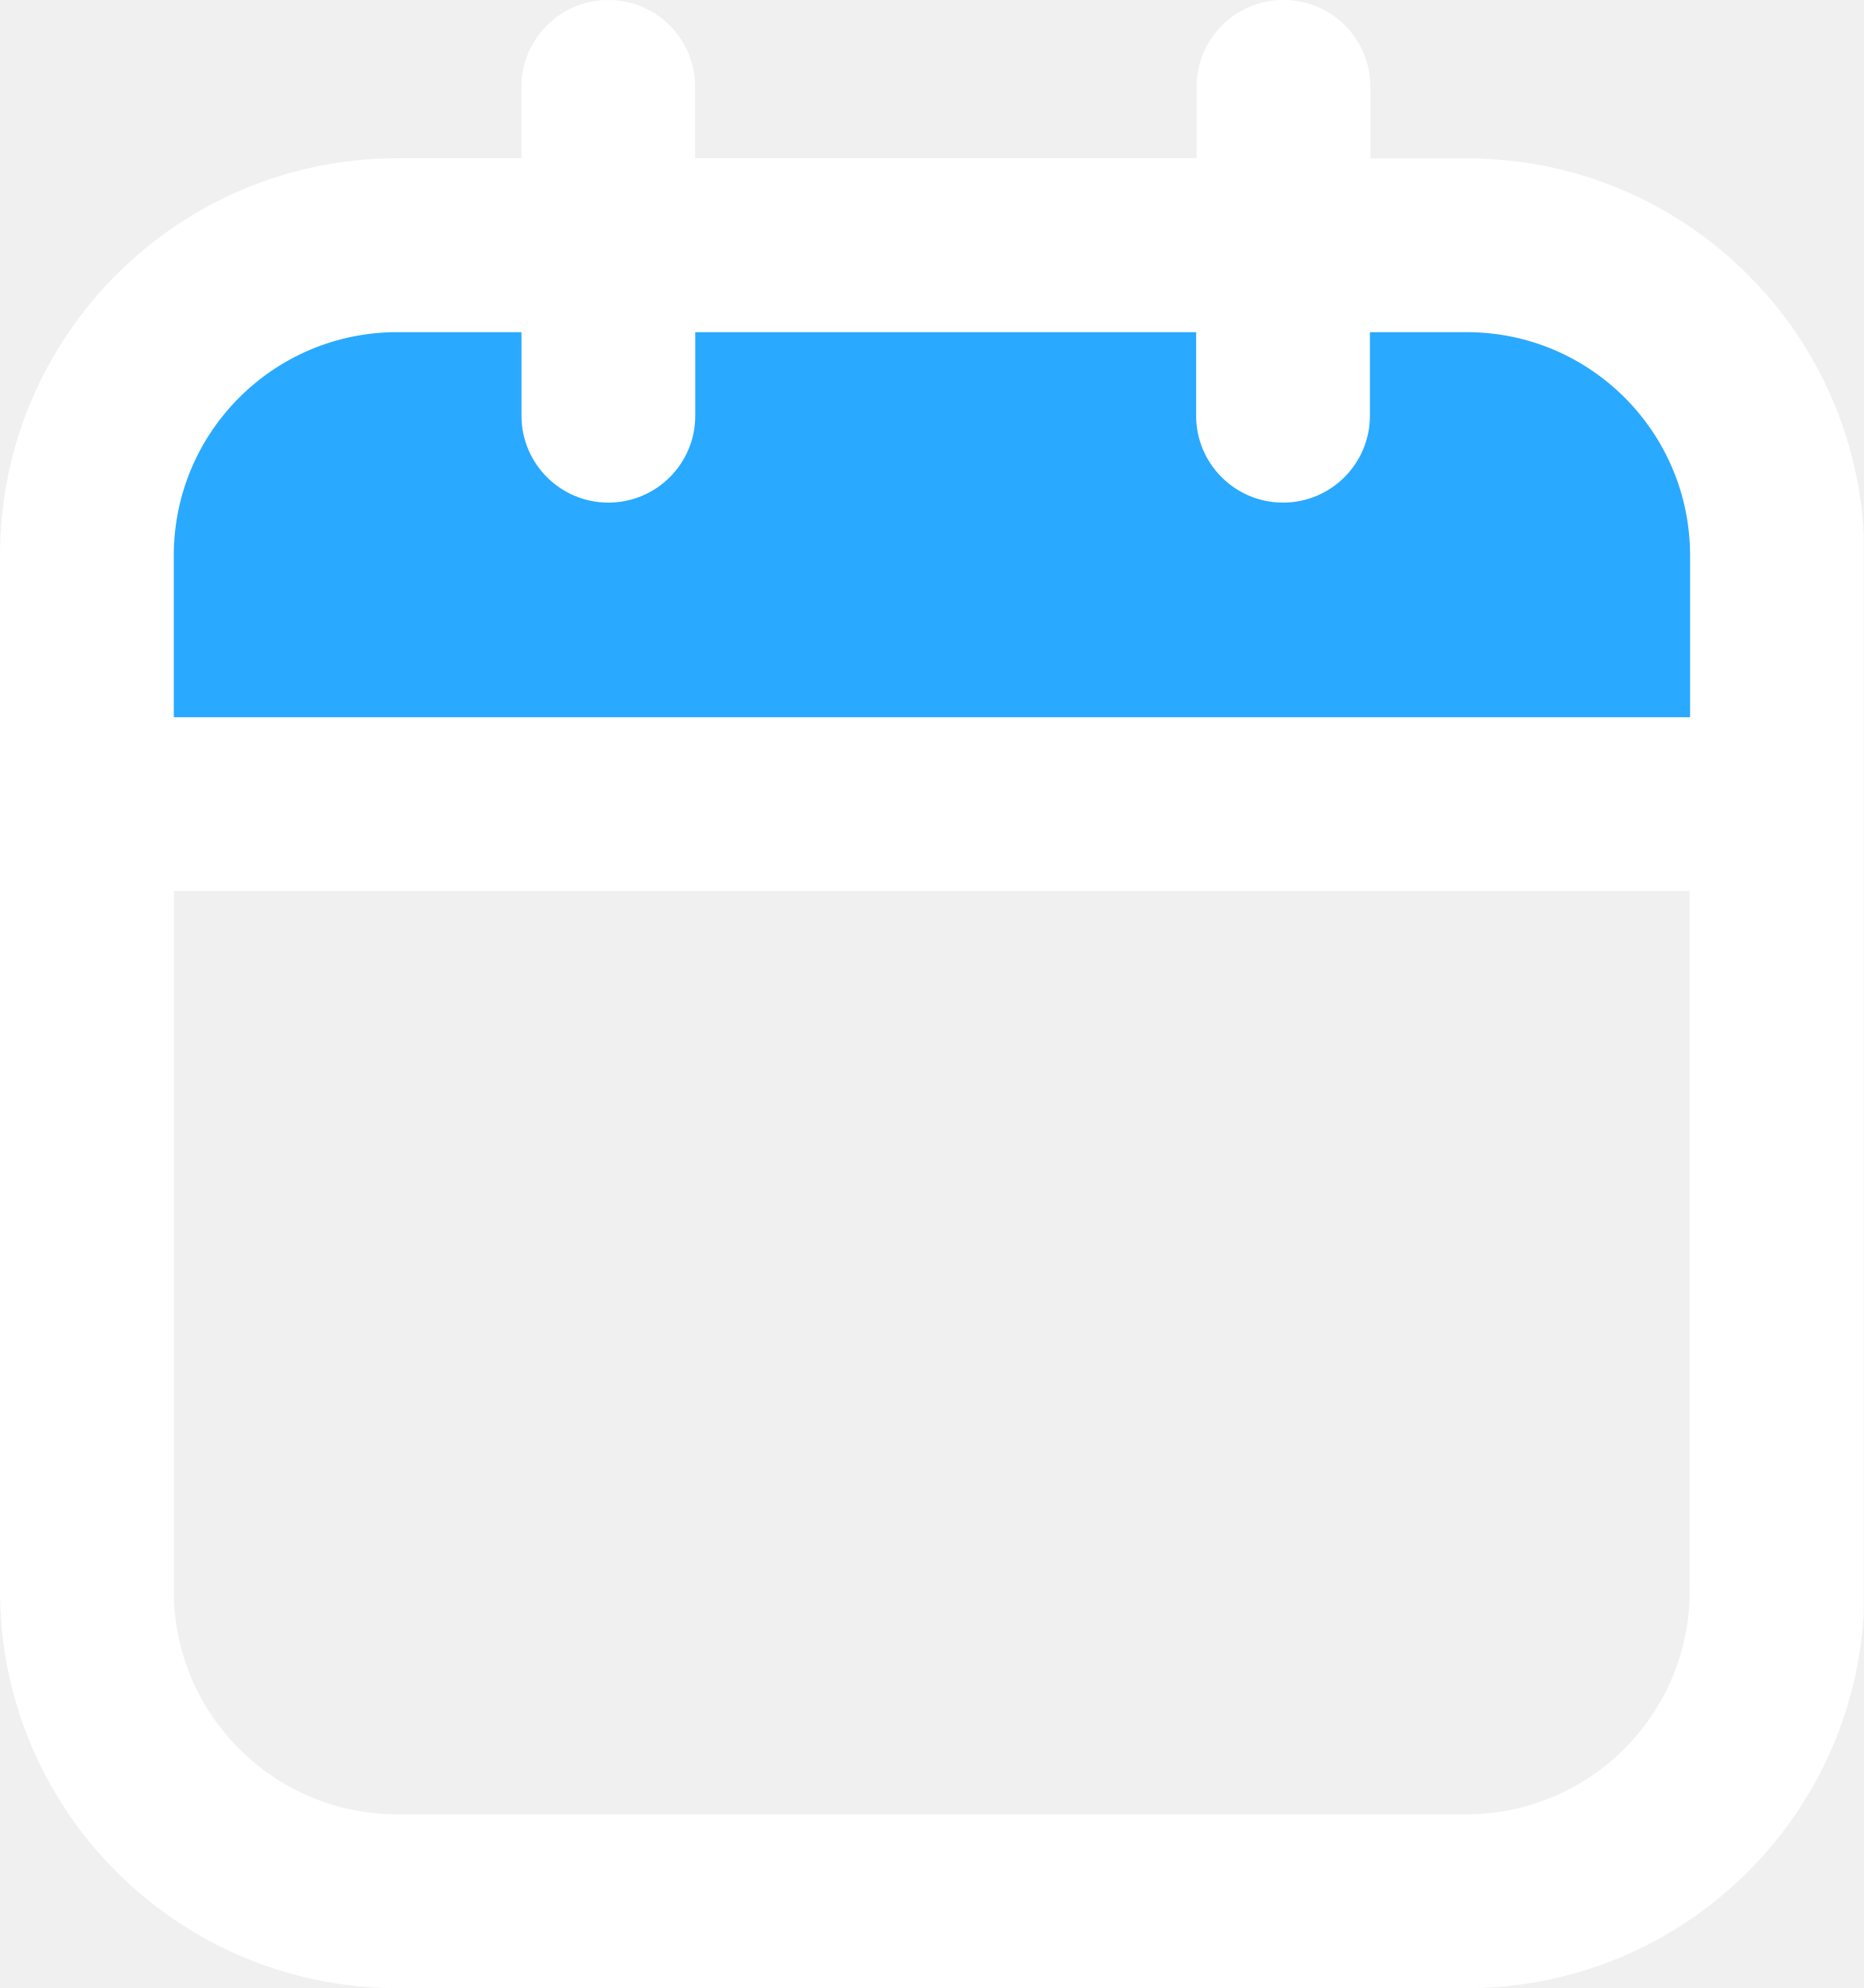
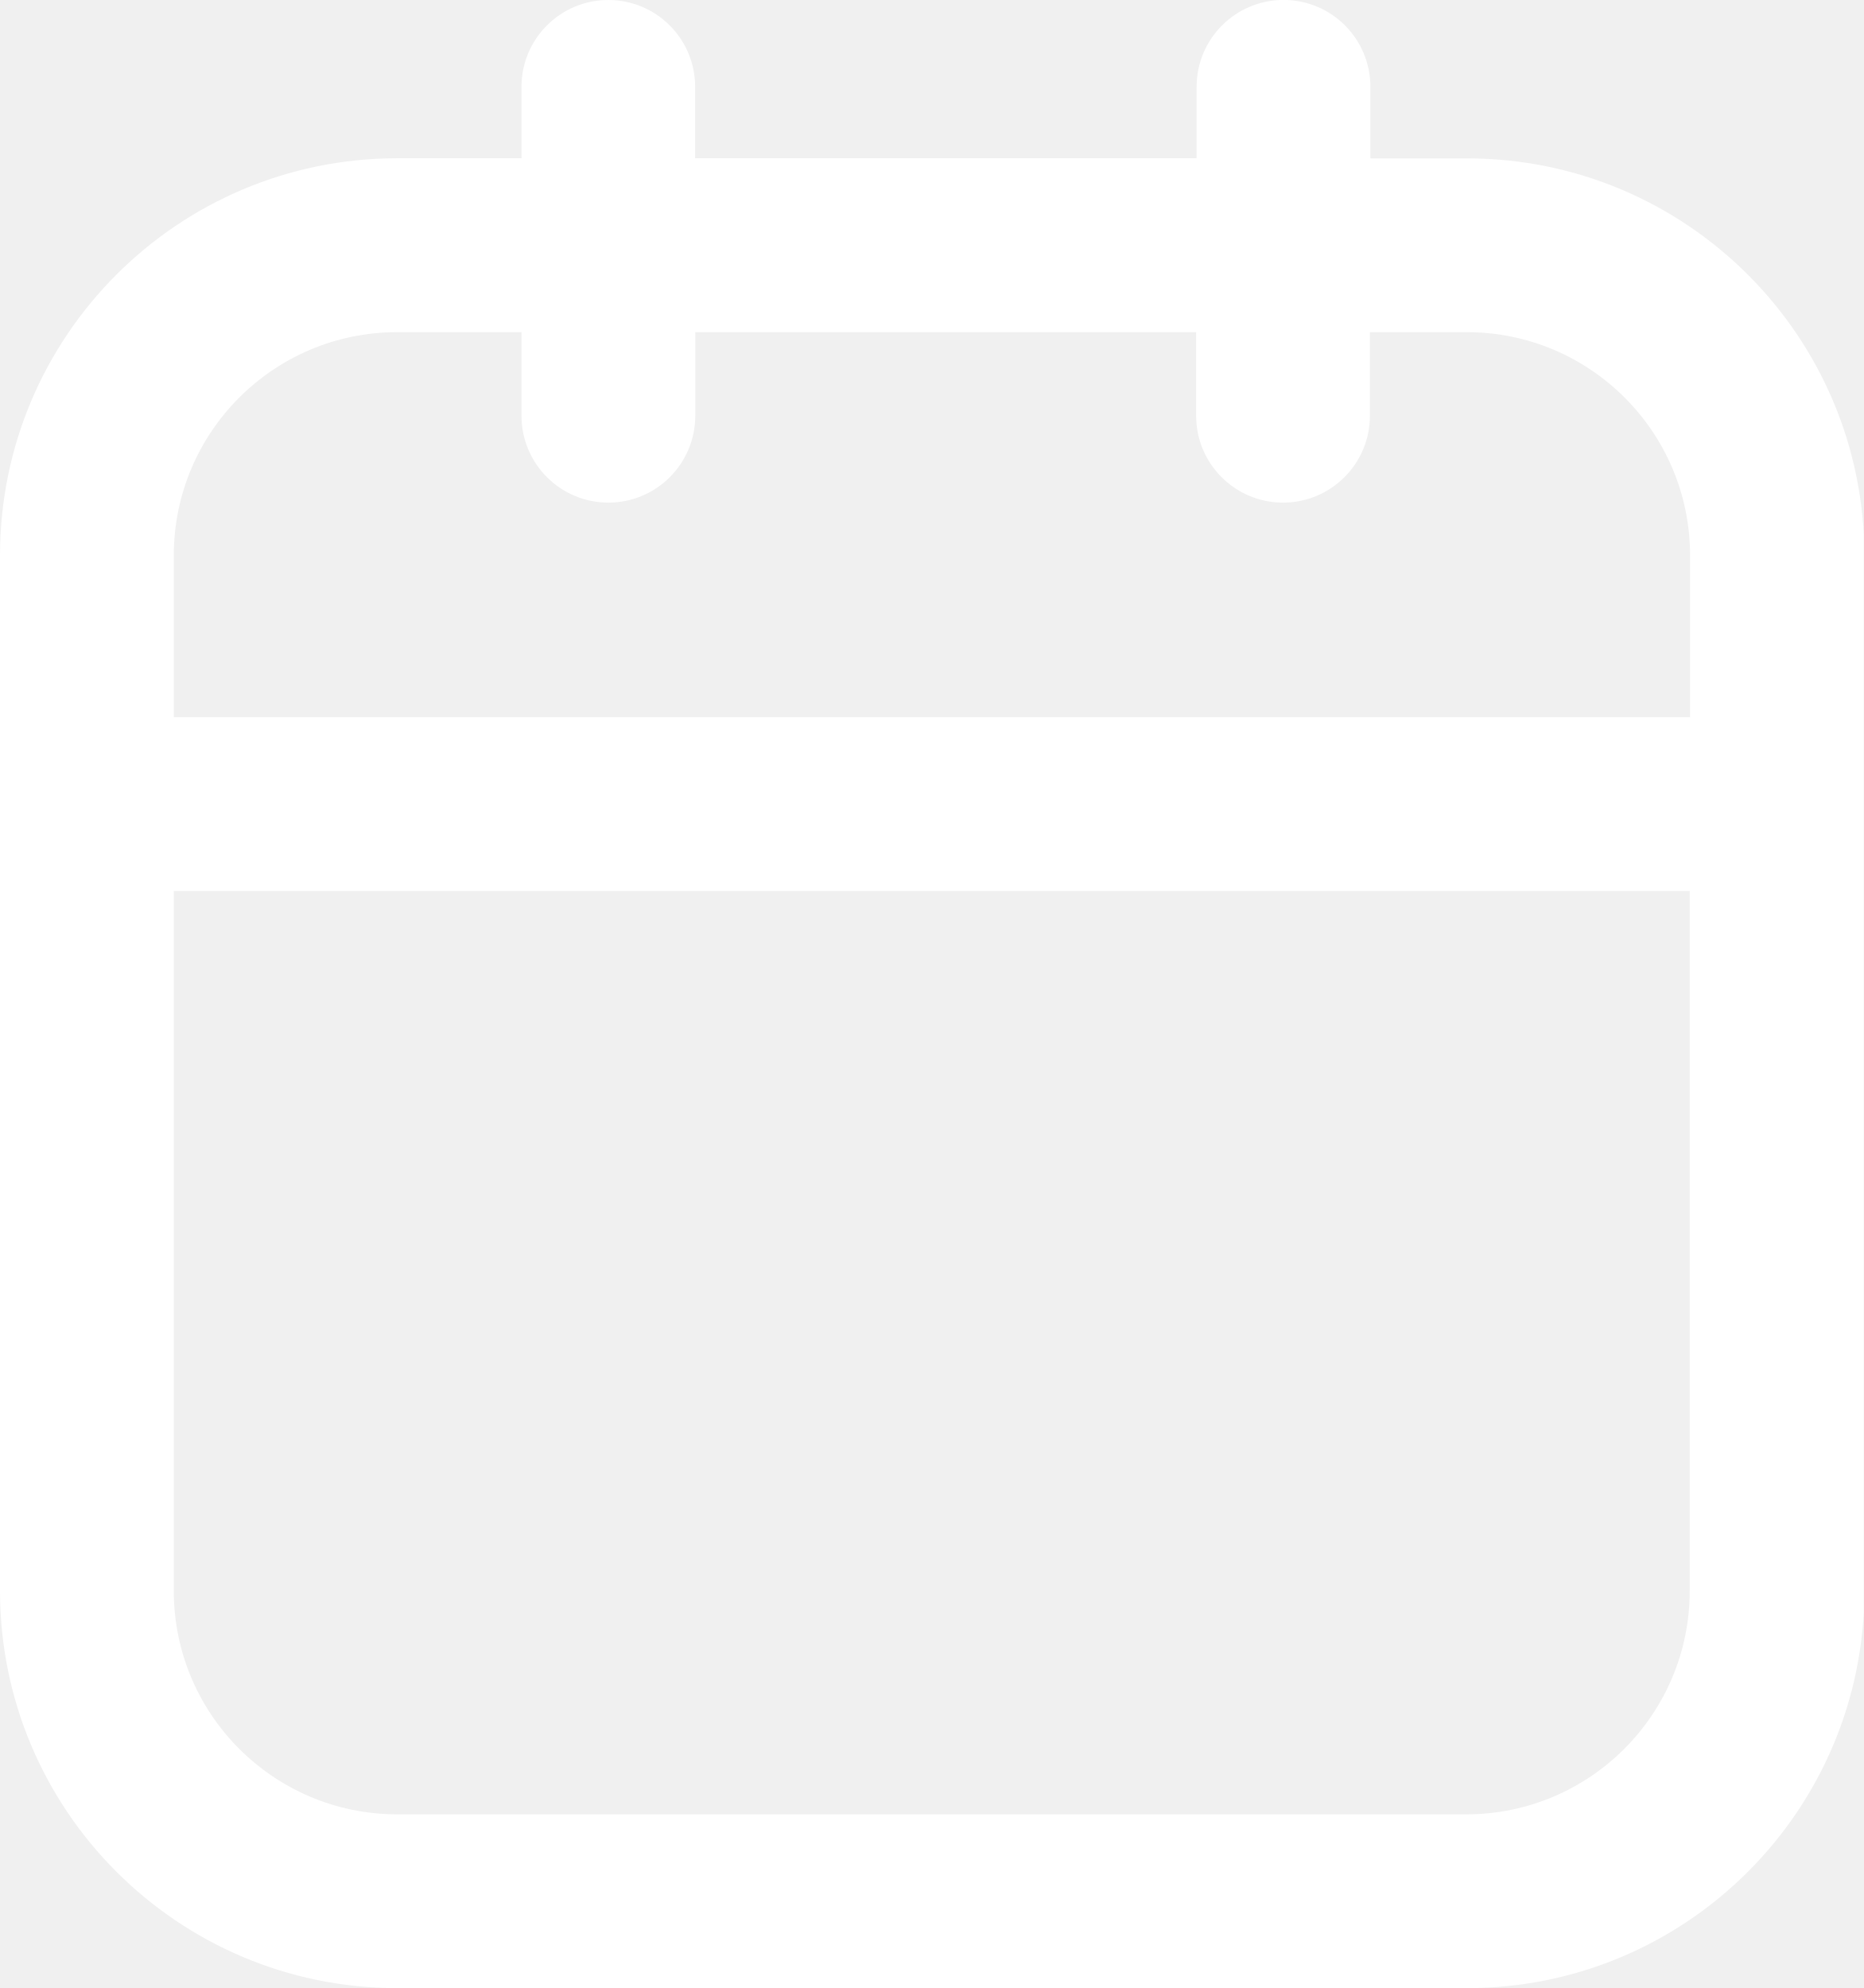
<svg xmlns="http://www.w3.org/2000/svg" id="Group_824" data-name="Group 824" width="15.368" height="16.393" viewBox="0 0 15.368 16.393">
  <defs>
    <clipPath id="clip-path">
      <rect id="Rectangle_1630" data-name="Rectangle 1630" width="15.368" height="16.393" fill="none" />
    </clipPath>
  </defs>
  <g id="Group_823" data-name="Group 823" clip-path="url(#clip-path)">
-     <path id="Path_6161" data-name="Path 6161" d="M2.957,9H14.589a1.222,1.222,0,0,0,1.222-1.222V5.867a1.222,1.222,0,0,0-1.222-1.222H2.957A1.222,1.222,0,0,0,1.735,5.867V7.778A1.222,1.222,0,0,0,2.957,9" transform="translate(-0.906 -2.427)" fill="#29a9ff" />
+     <path id="Path_6161" data-name="Path 6161" d="M2.957,9H14.589a1.222,1.222,0,0,0,1.222-1.222V5.867a1.222,1.222,0,0,0-1.222-1.222H2.957A1.222,1.222,0,0,0,1.735,5.867V7.778A1.222,1.222,0,0,0,2.957,9" transform="translate(-0.906 -2.427)" fill="transparent" />
    <path id="Path_6162" data-name="Path 6162" d="M12.1,1.306h-.8V.716a.716.716,0,1,0-1.433,0v.589H5.732V.716A.716.716,0,1,0,4.3.716v.589H3.273A3.277,3.277,0,0,0,0,4.579V13.12a3.277,3.277,0,0,0,3.273,3.274H12.1a3.277,3.277,0,0,0,3.273-3.274V4.579A3.277,3.277,0,0,0,12.1,1.306M3.273,2.739H4.3v.689a.716.716,0,1,0,1.433,0V2.739h4.13v.689a.716.716,0,1,0,1.433,0V2.739h.8a1.842,1.842,0,0,1,1.84,1.84V5.914H1.433V4.579a1.842,1.842,0,0,1,1.84-1.84M12.1,14.961H3.273a1.843,1.843,0,0,1-1.84-1.841V7.347h12.5V13.12a1.843,1.843,0,0,1-1.84,1.841" transform="translate(0 0)" fill="#fff" />
  </g>
</svg>
